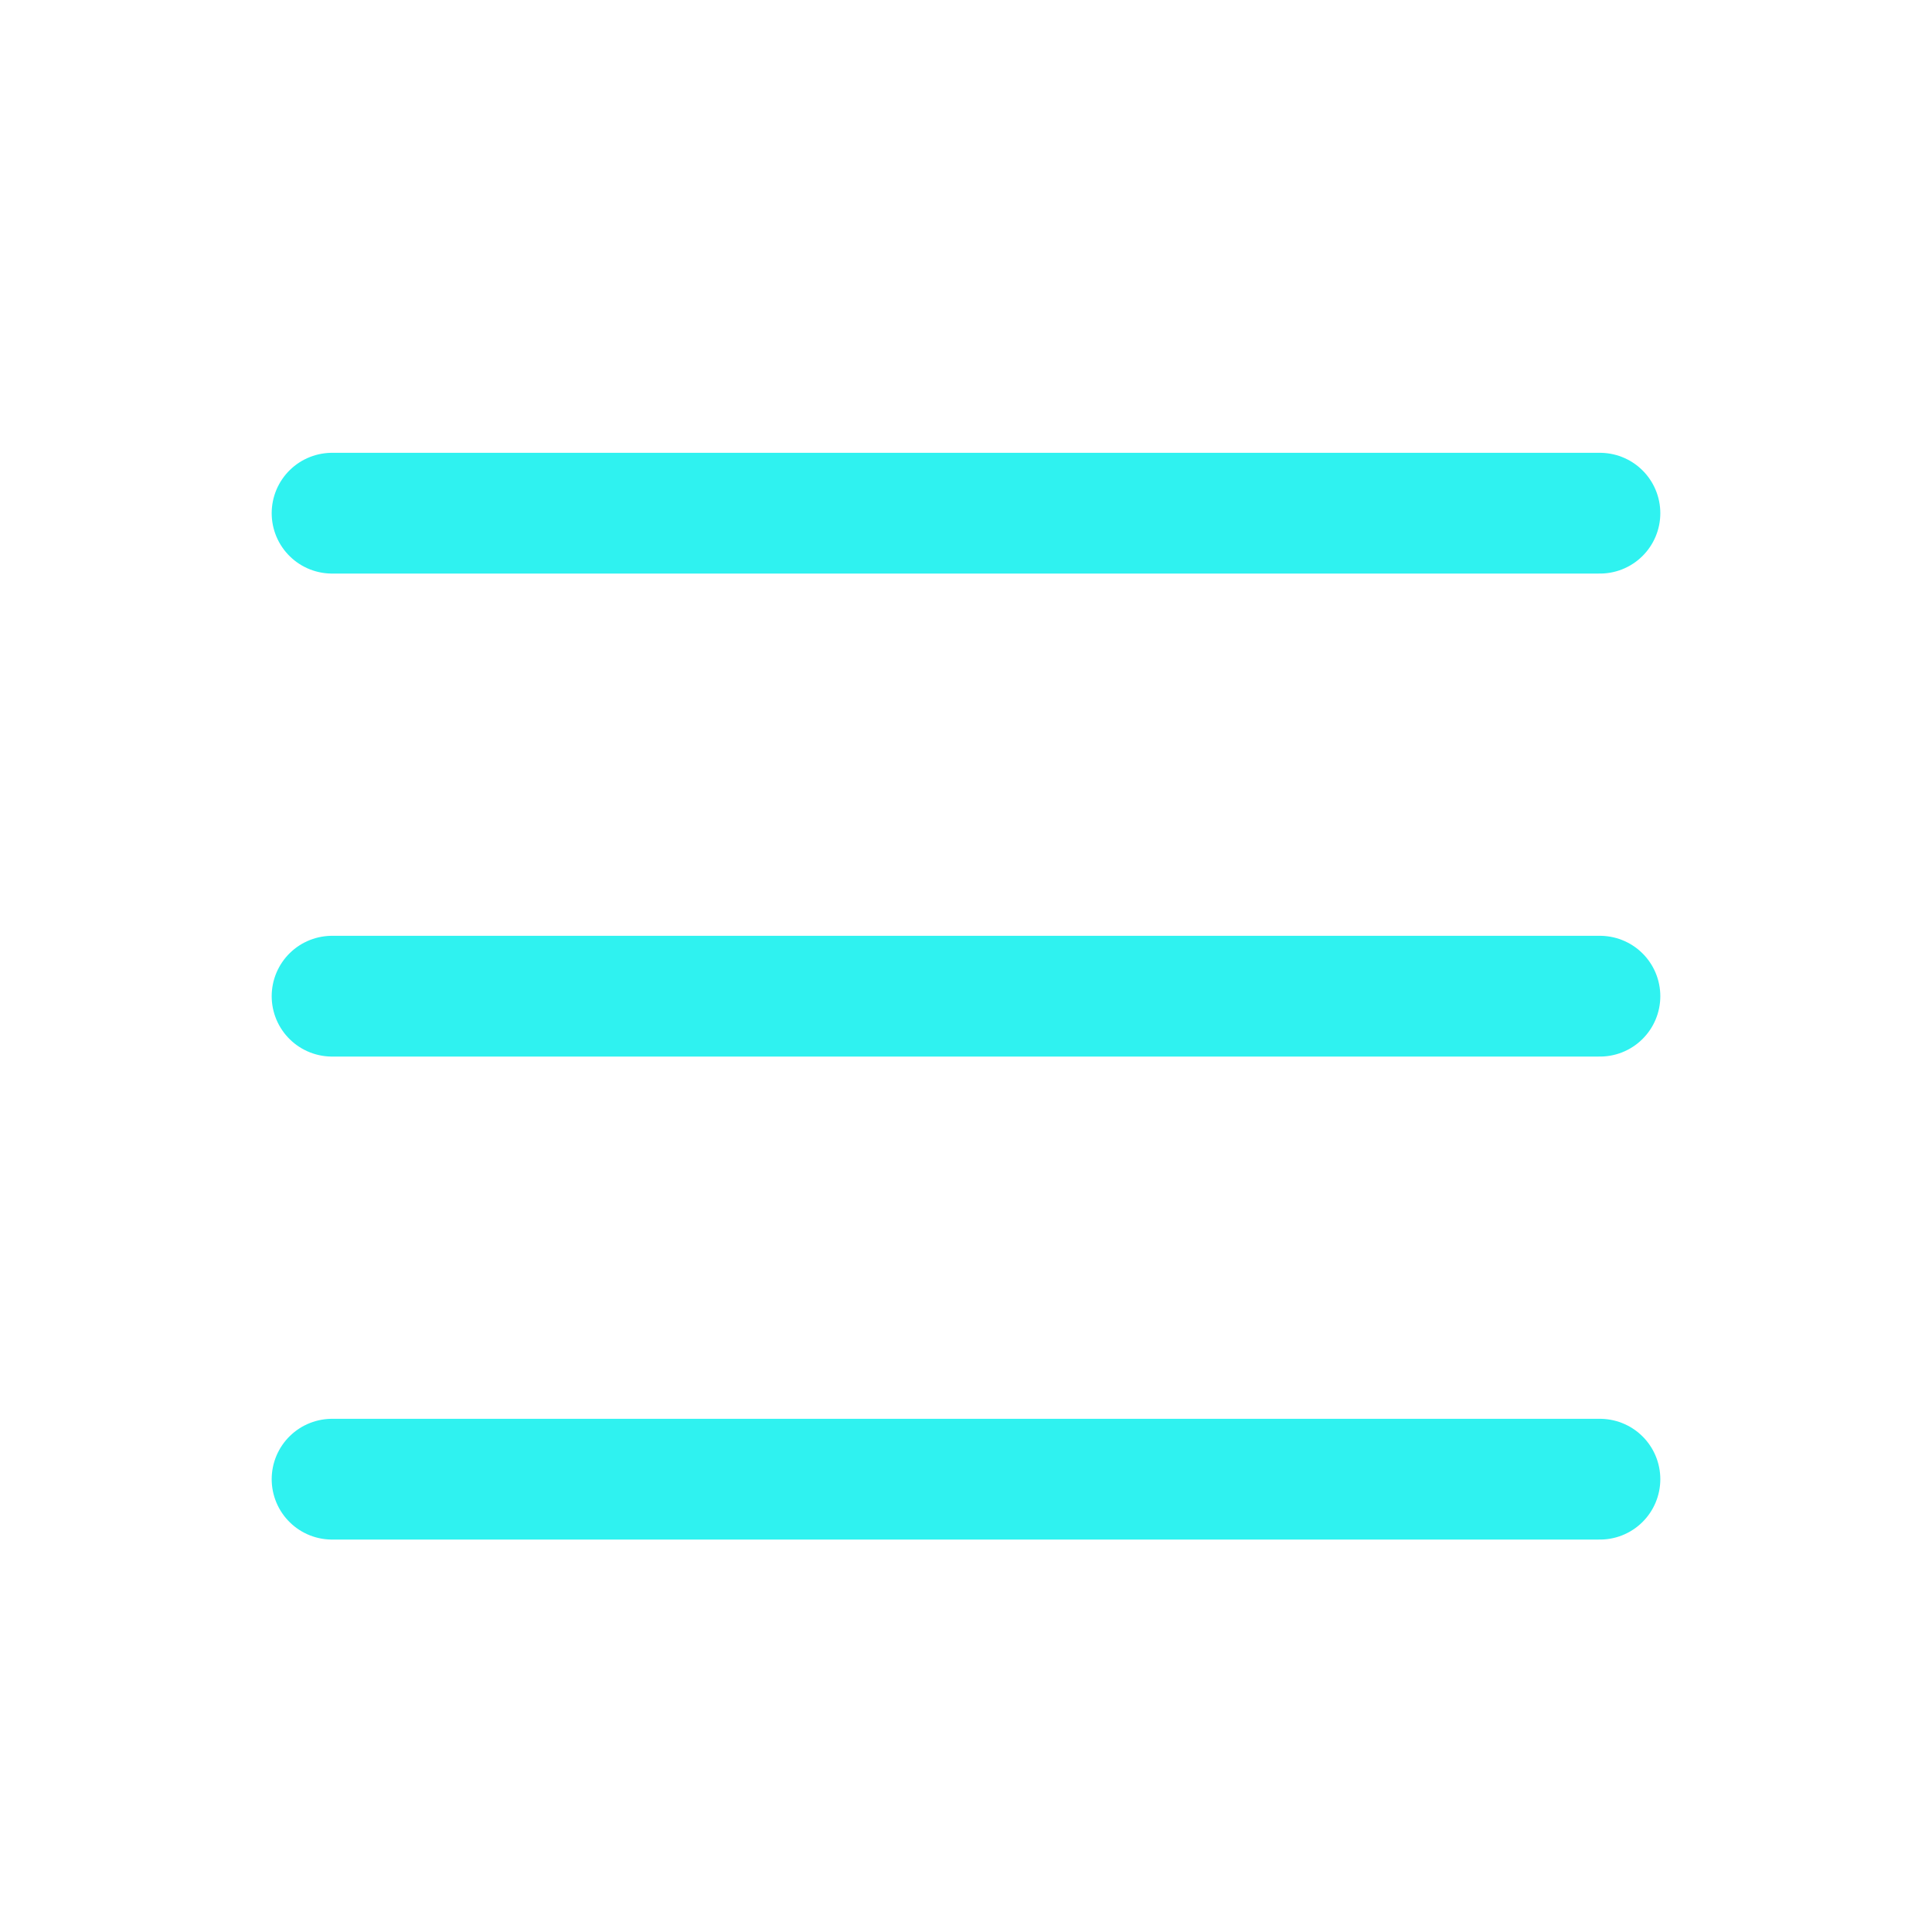
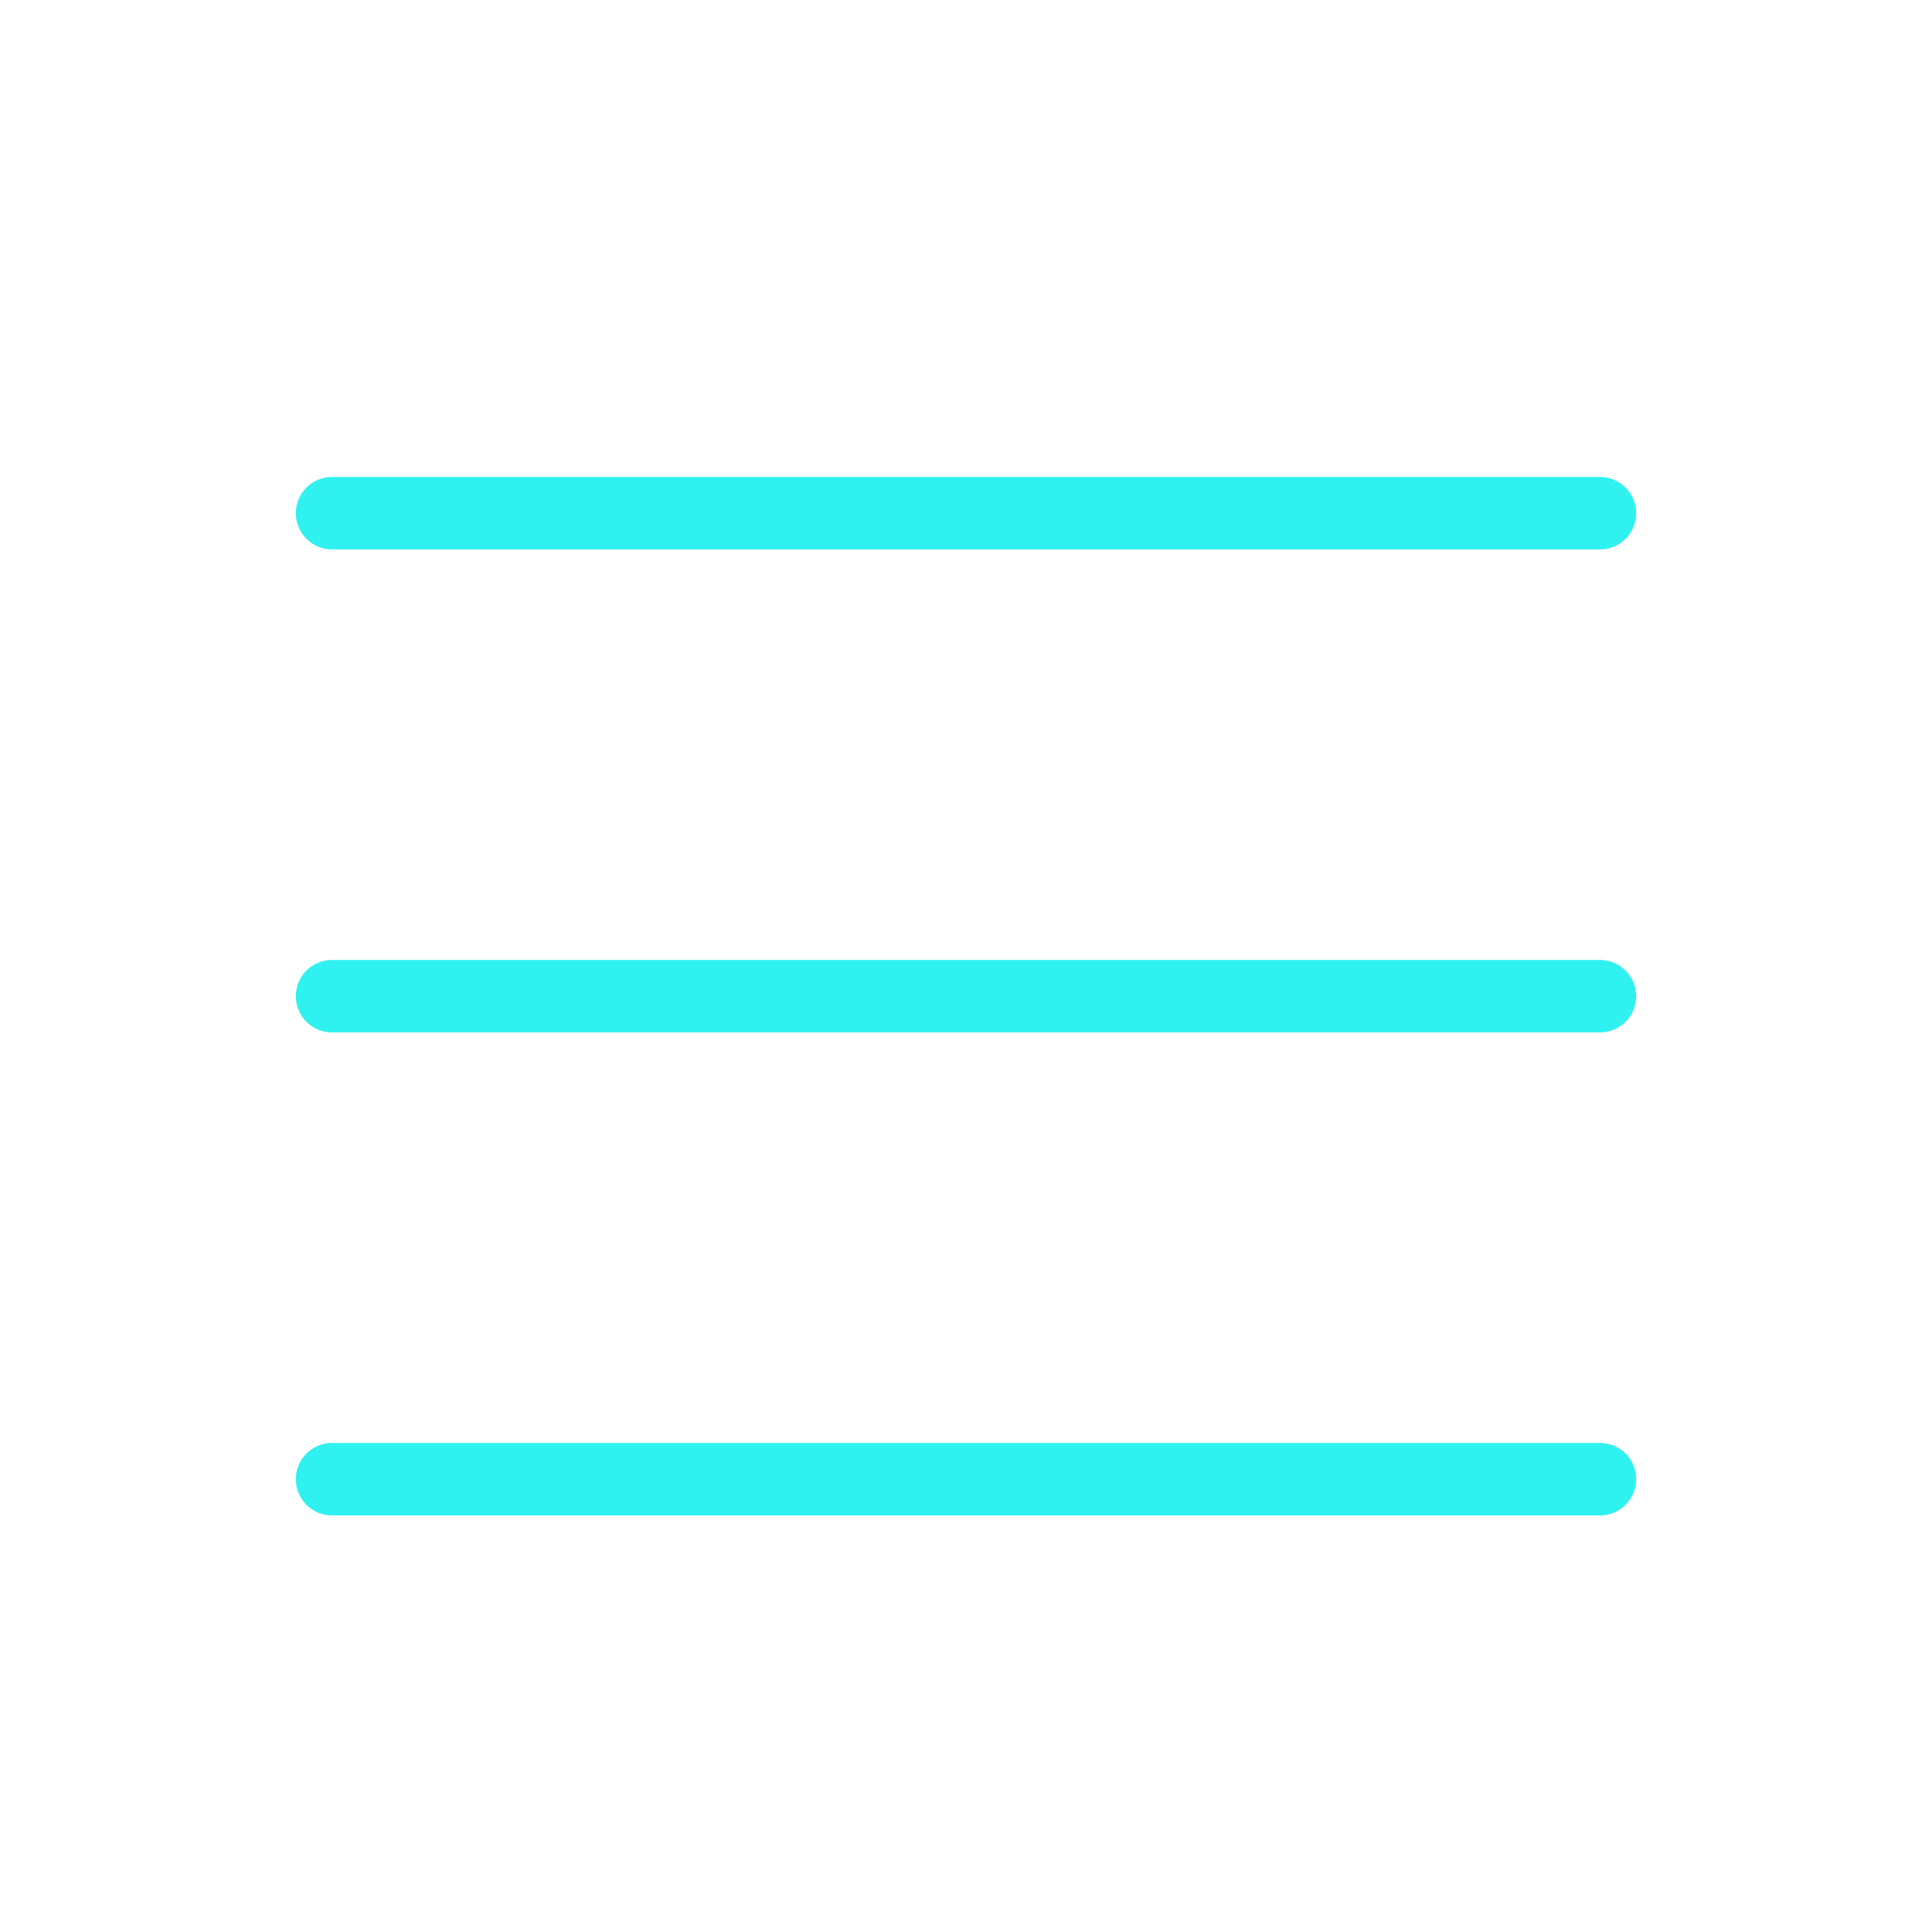
- <svg xmlns="http://www.w3.org/2000/svg" width="24" height="24" viewBox="0 0 24 24" fill="none">
-   <path d="M4.125 18.375H19.875M4.125 12.375H19.875M4.125 6.375H19.875" stroke="#2FF2F0" stroke-width="1.5" stroke-linecap="round" stroke-linejoin="round" />
+ <svg xmlns="http://www.w3.org/2000/svg" width="40" height="40" viewBox="0 0 40 40" fill="none">
+   <path d="M6.875 30.625H33.125M6.875 20.625H33.125M6.875 10.625H33.125" stroke="#2FF2F0" stroke-width="1.5" stroke-linecap="round" stroke-linejoin="round" />
</svg>
